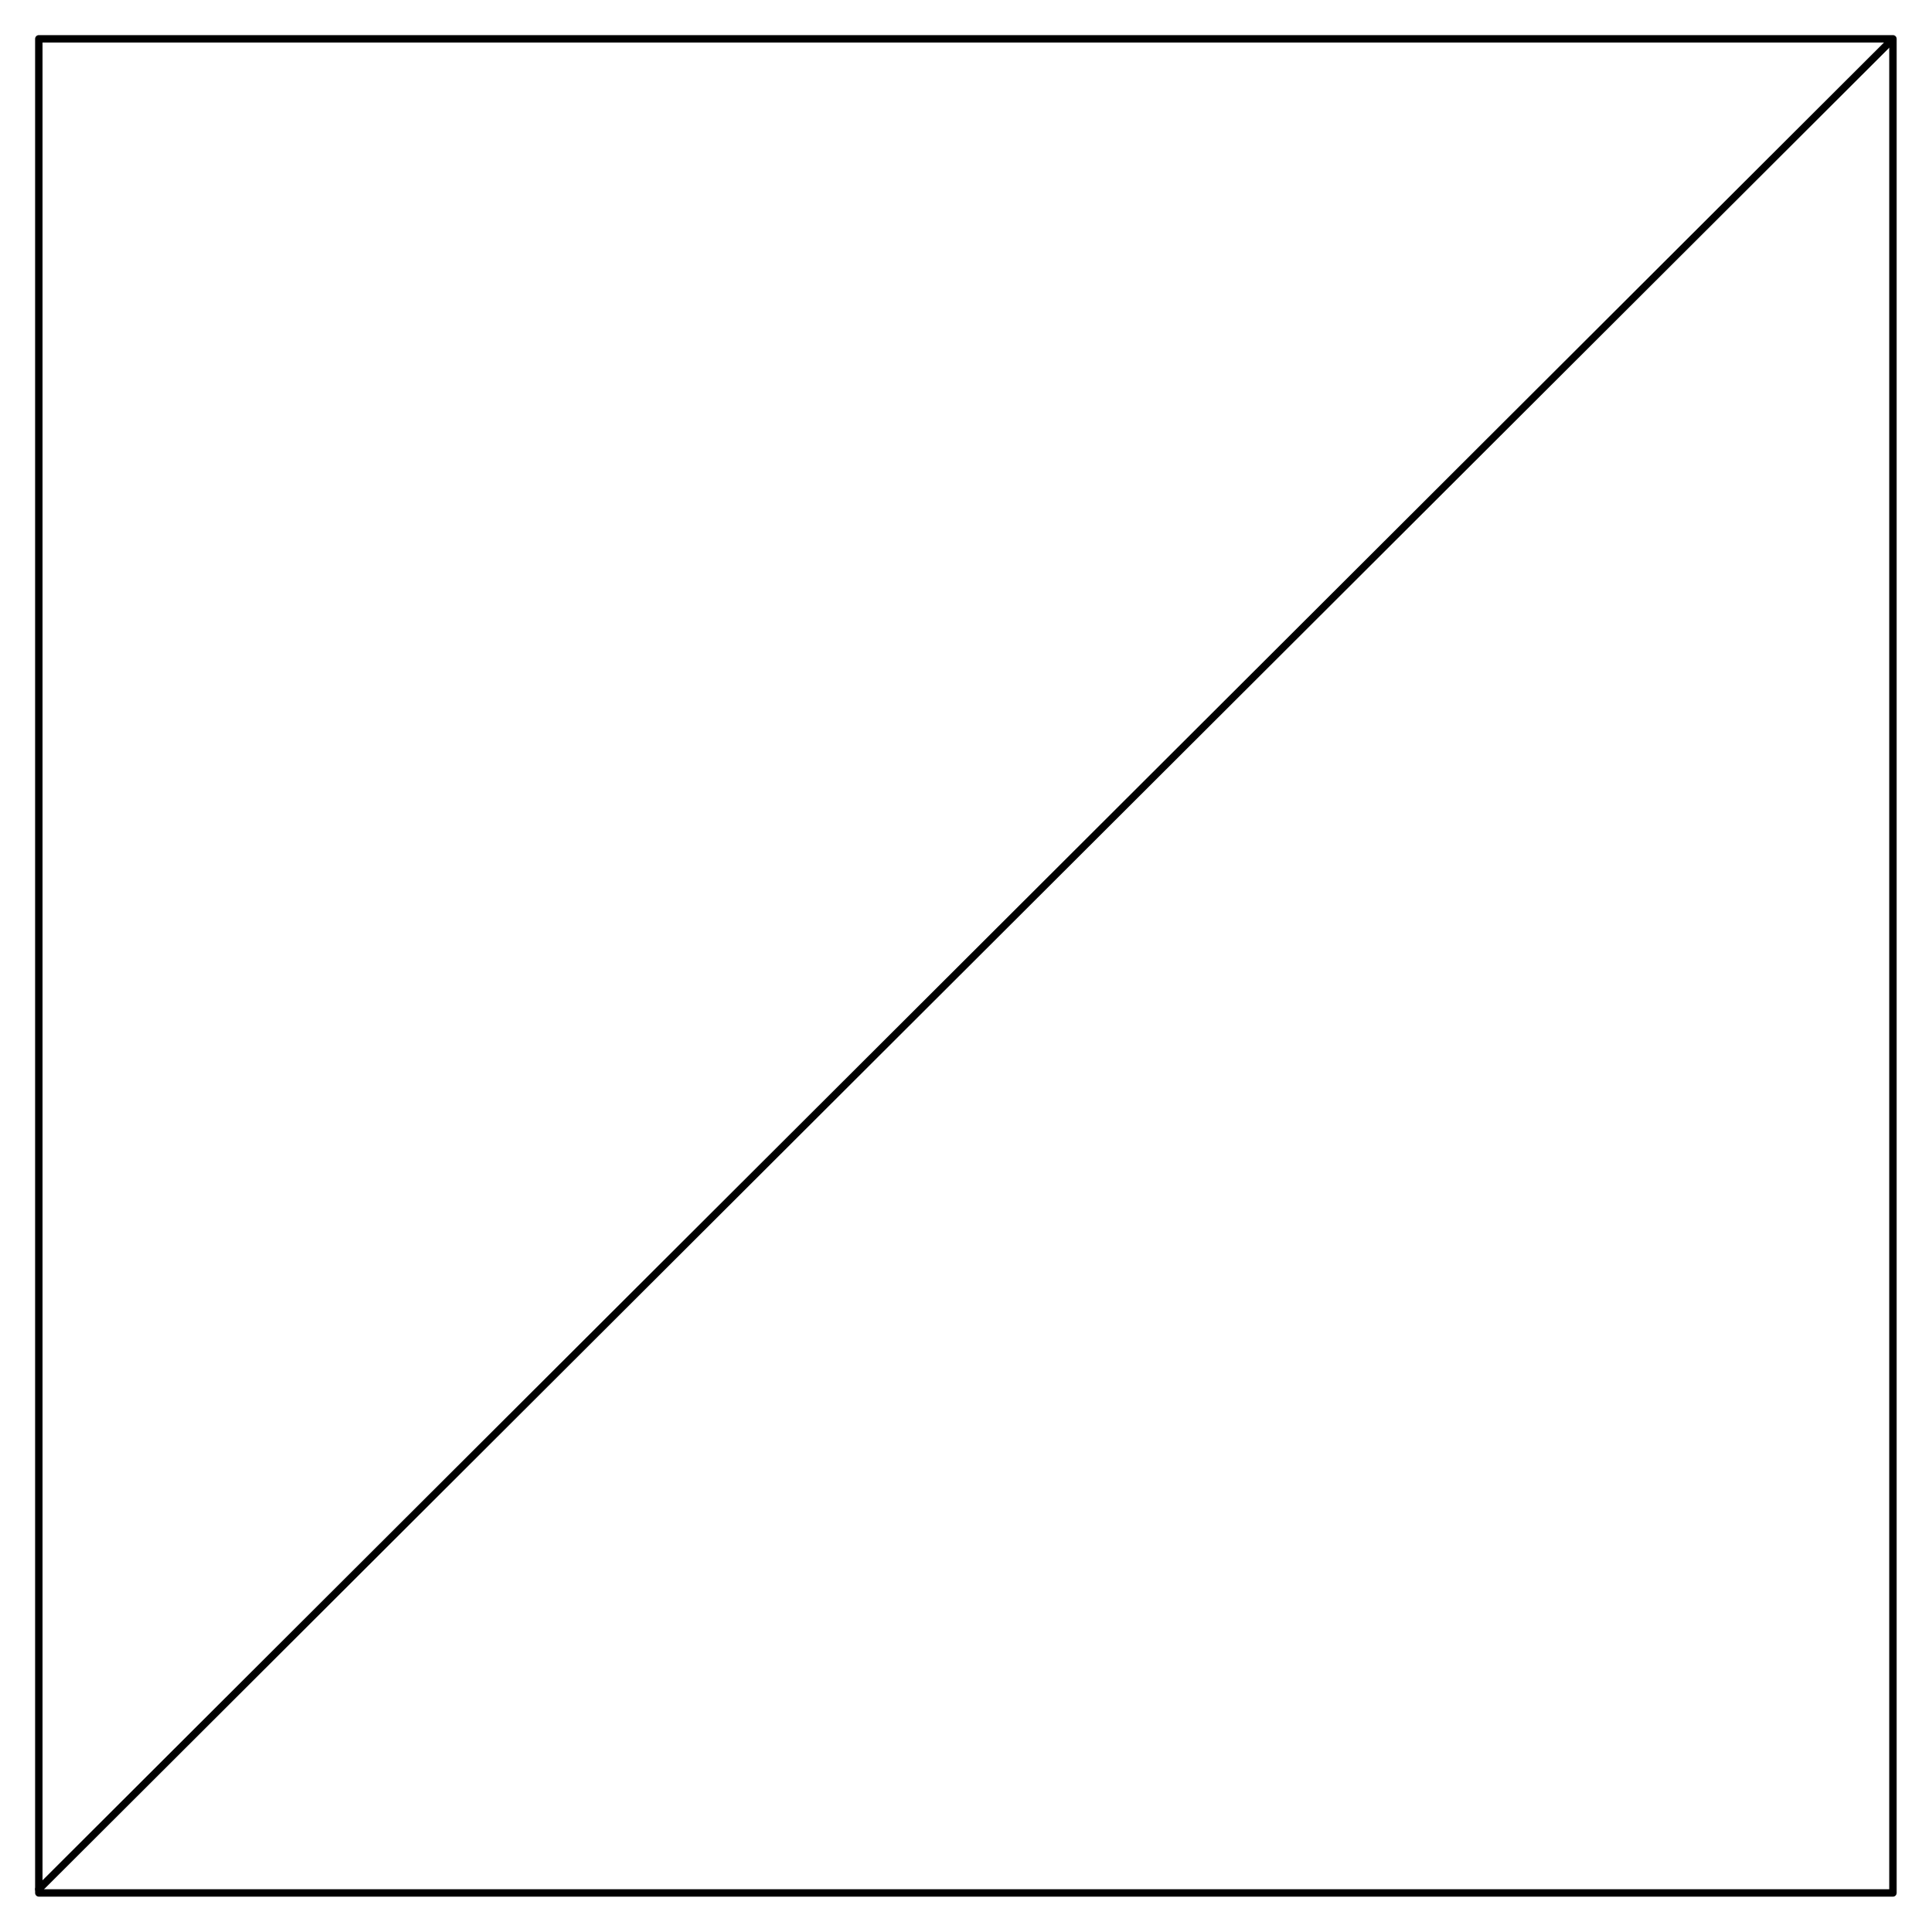
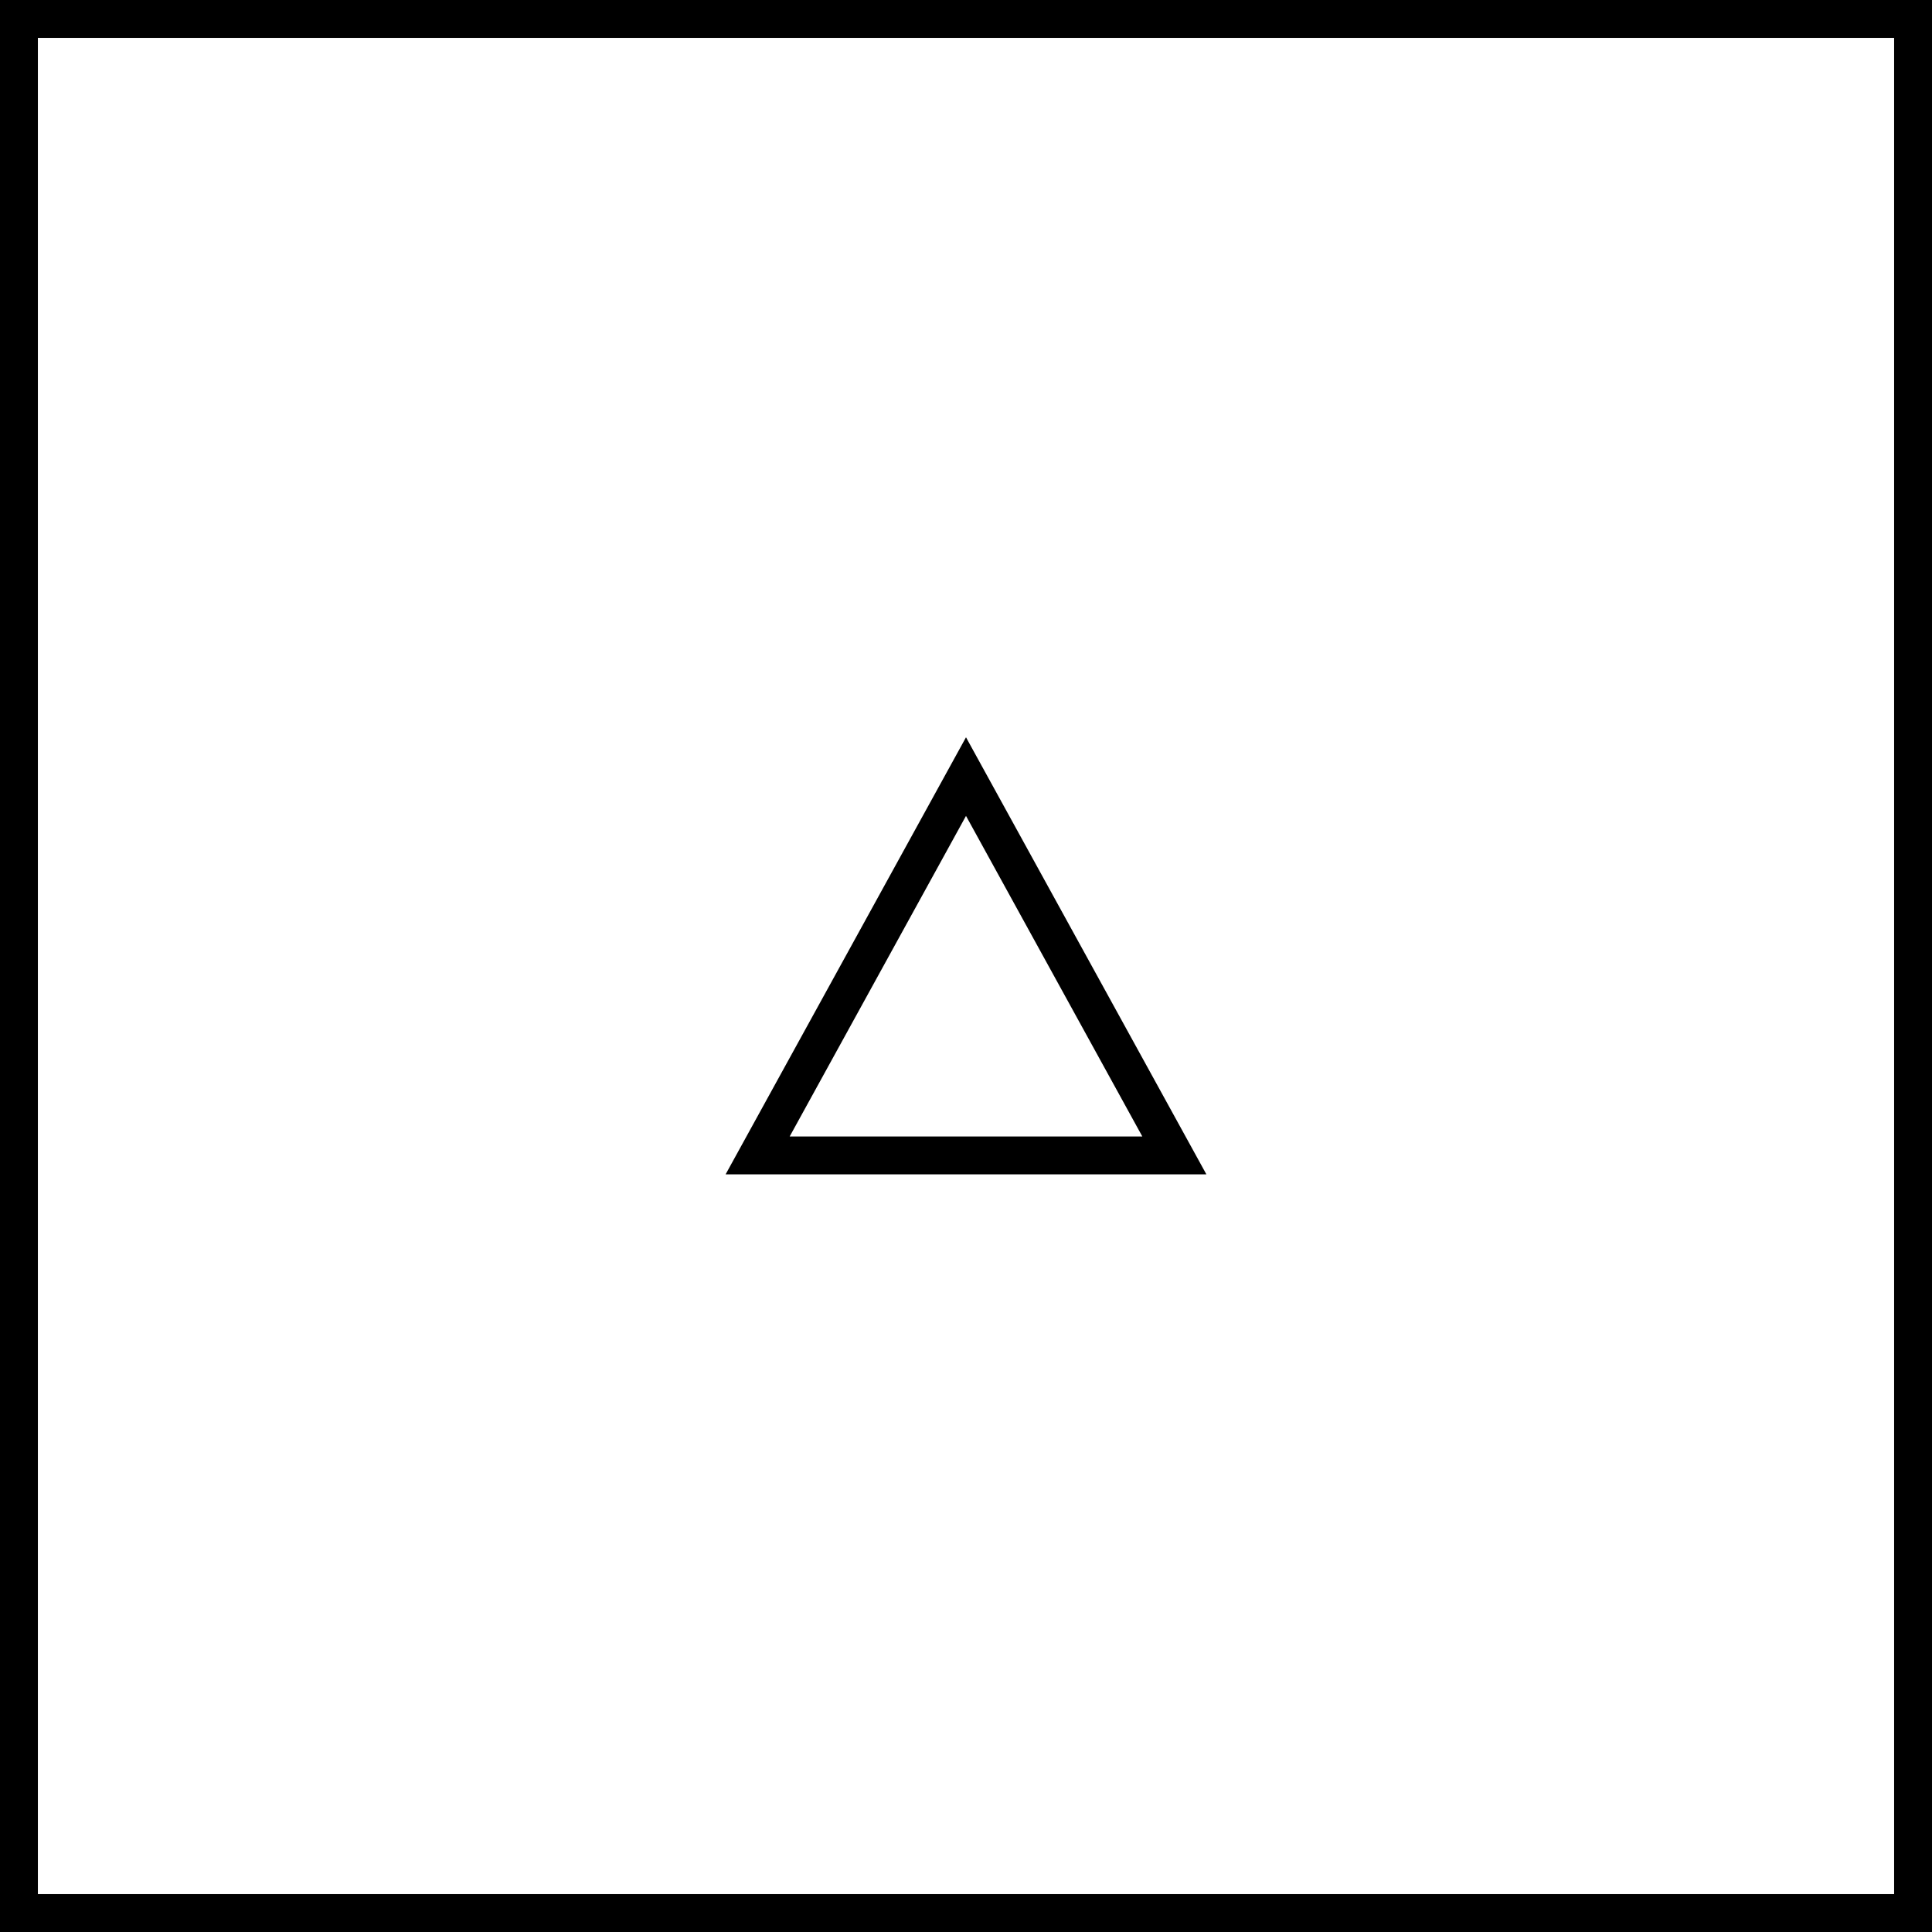
- <svg xmlns="http://www.w3.org/2000/svg" id="svg517" height="294.076mm" width="294.076mm" version="1.0">
-   <defs id="defs511">
-     <pattern y="0" x="0" height="6" width="6" patternUnits="userSpaceOnUse" id="WMFhbasepattern" />
-   </defs>
-   <path id="path513" d="  M 22.333,1089   L 22.333,22.333   L 1089,22.333   L 1089,1089  z " style="fill:none;stroke:#000000;stroke-width:4.267px;stroke-linecap:round;stroke-linejoin:round;stroke-miterlimit:4;stroke-dasharray:none;stroke-opacity:1;" />
-   <path id="path515" d="  M 1087.933,23.4   L 22.333,1086.867  " style="fill:none;stroke:#000000;stroke-width:4.267px;stroke-linecap:round;stroke-linejoin:round;stroke-miterlimit:4;stroke-dasharray:none;stroke-opacity:1;" />
+ <svg xmlns="http://www.w3.org/2000/svg" height="1020" width="1020" id="svg12" version="1.1">
+   <defs id="defs16" />
+   <g transform="matrix(1,0,0,-1,10,1010)" id="HG5">
+     <g id="dim">
+       <path id="path2" fill="none" stroke-opacity="0" stroke-width="1" stroke="#000000" d="M 0,0 H 1000" />
+     </g>
+     <g id="G104">
+       <path id="path5" fill="none" stroke-width="20" stroke="#000000" d="M 0,0 V 1000 H 1000 V 0 Z" />
+     </g>
+     <g id="L350">
+       <path id="path8" fill="none" stroke-width="20" stroke="#000000" d="M 610,400 H 390 l 110,200 z" />
+     </g>
+   </g>
</svg>
